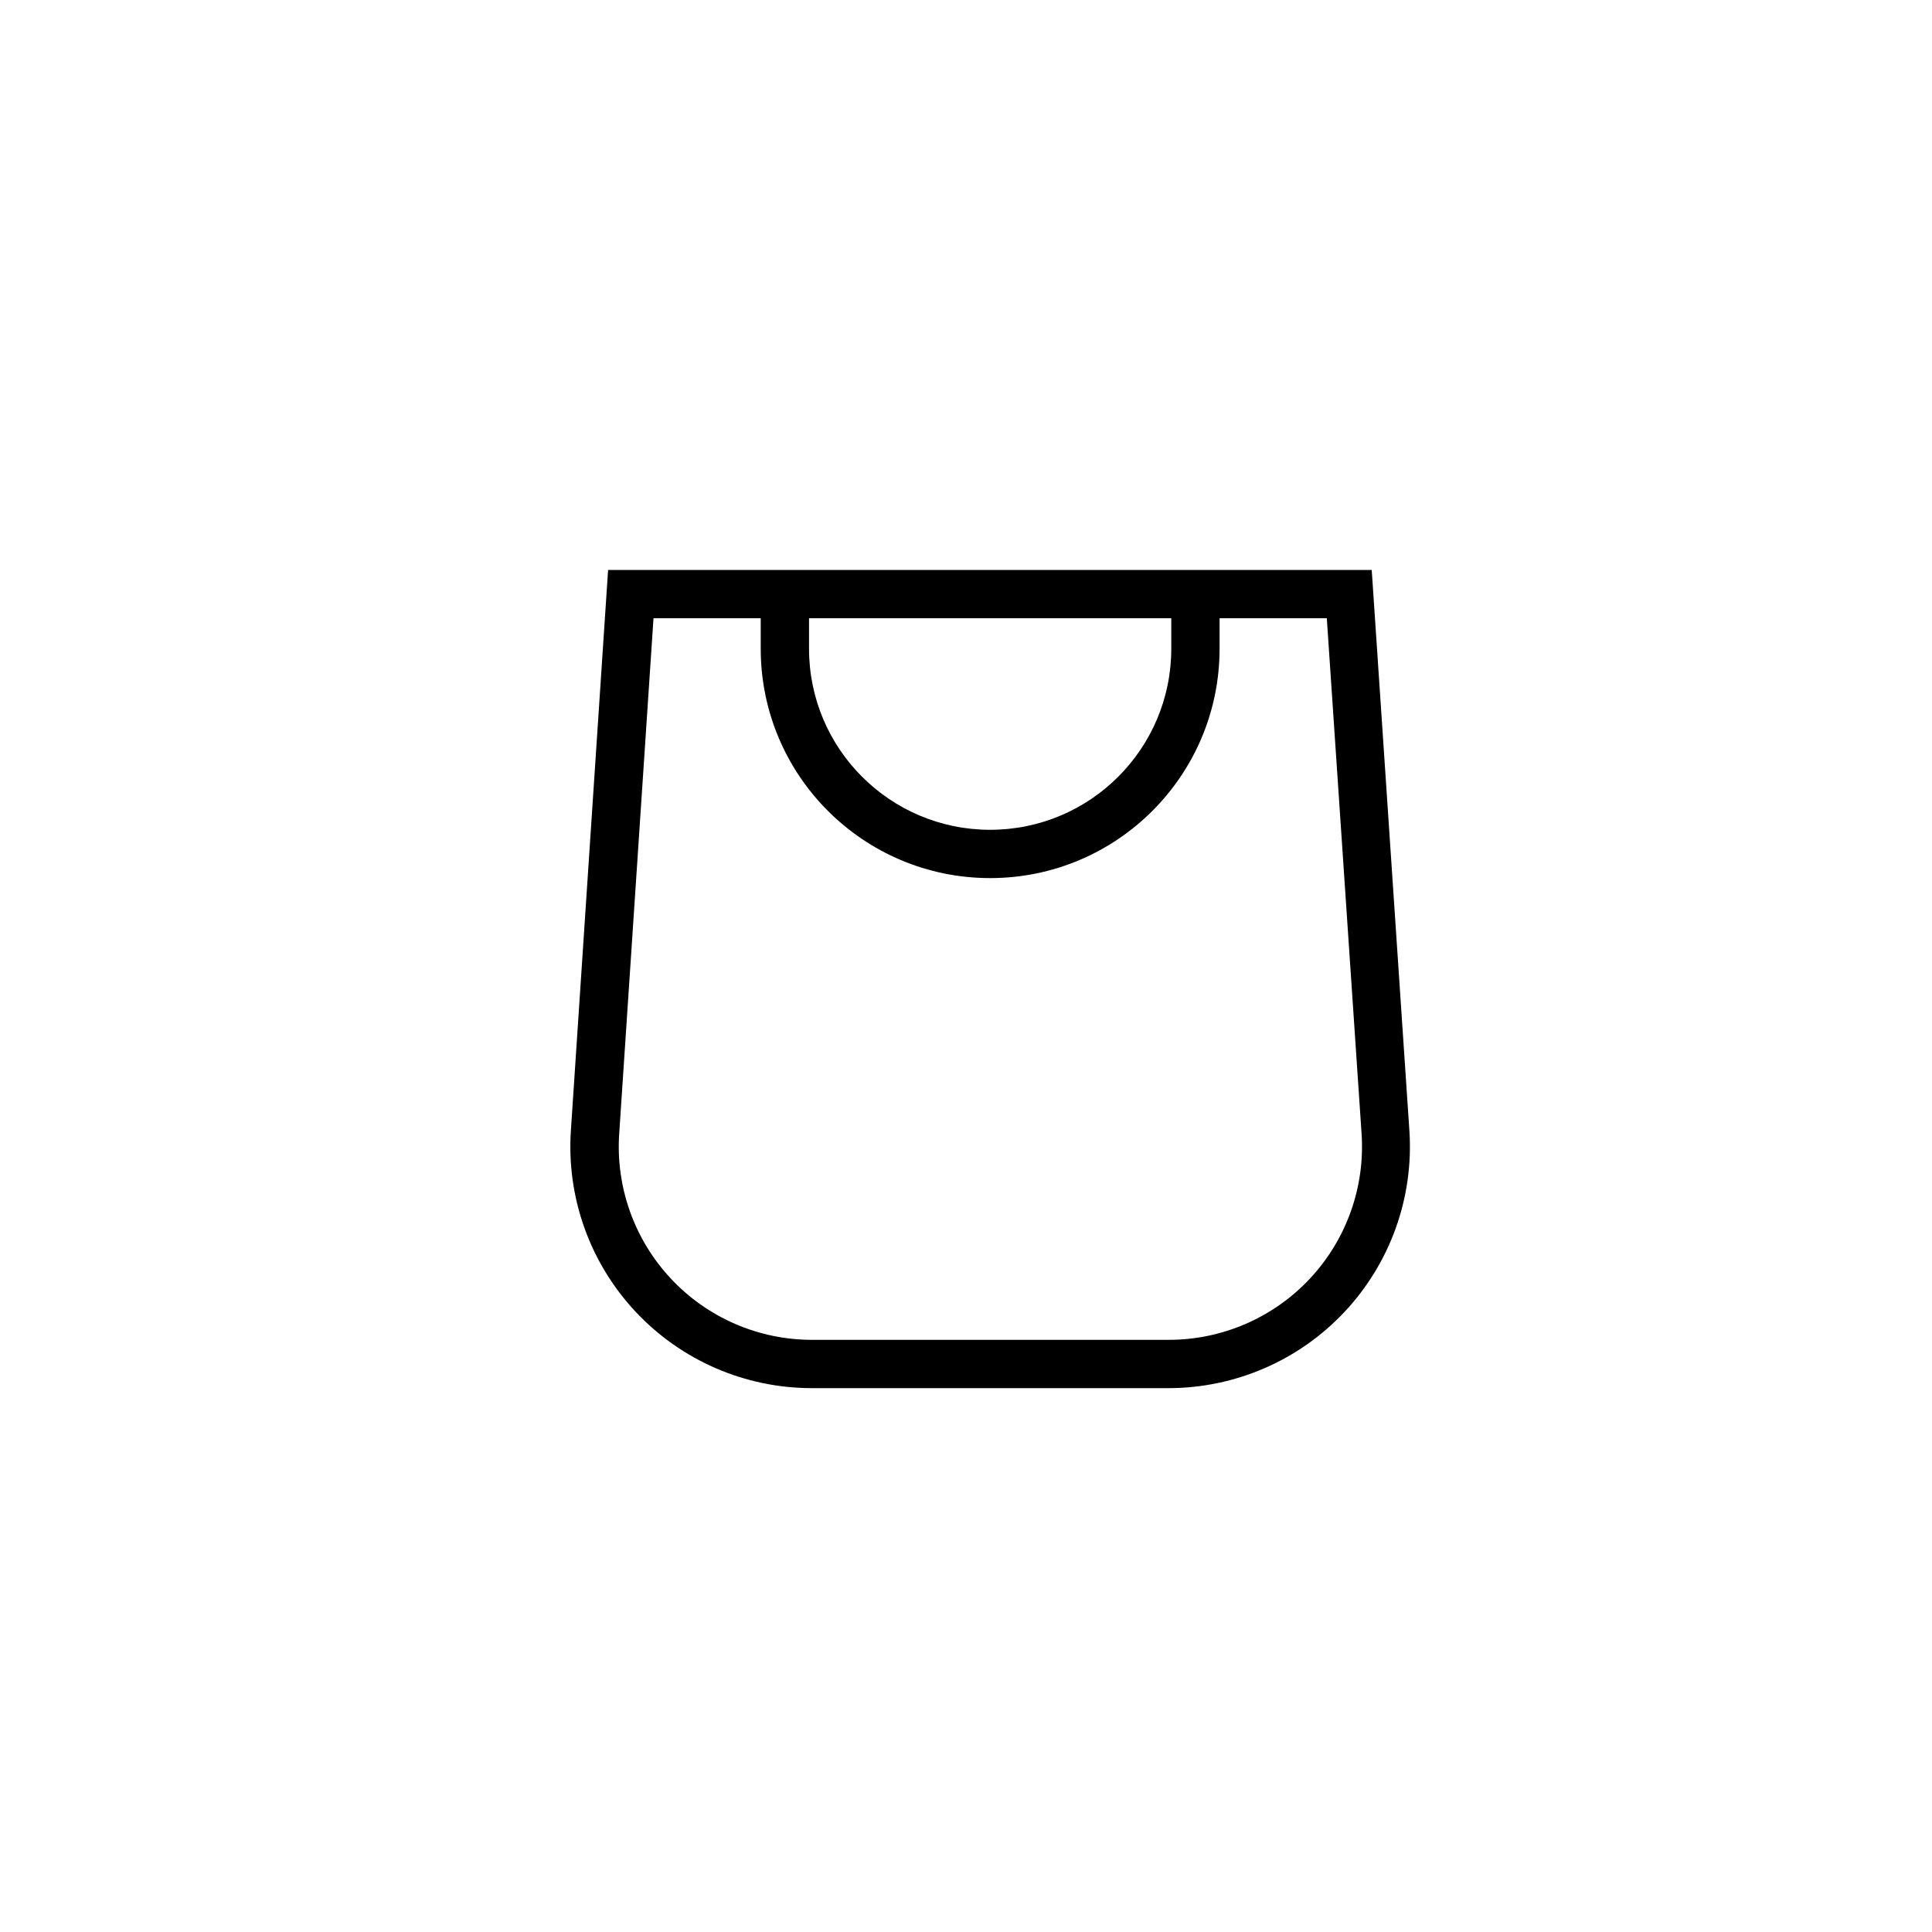
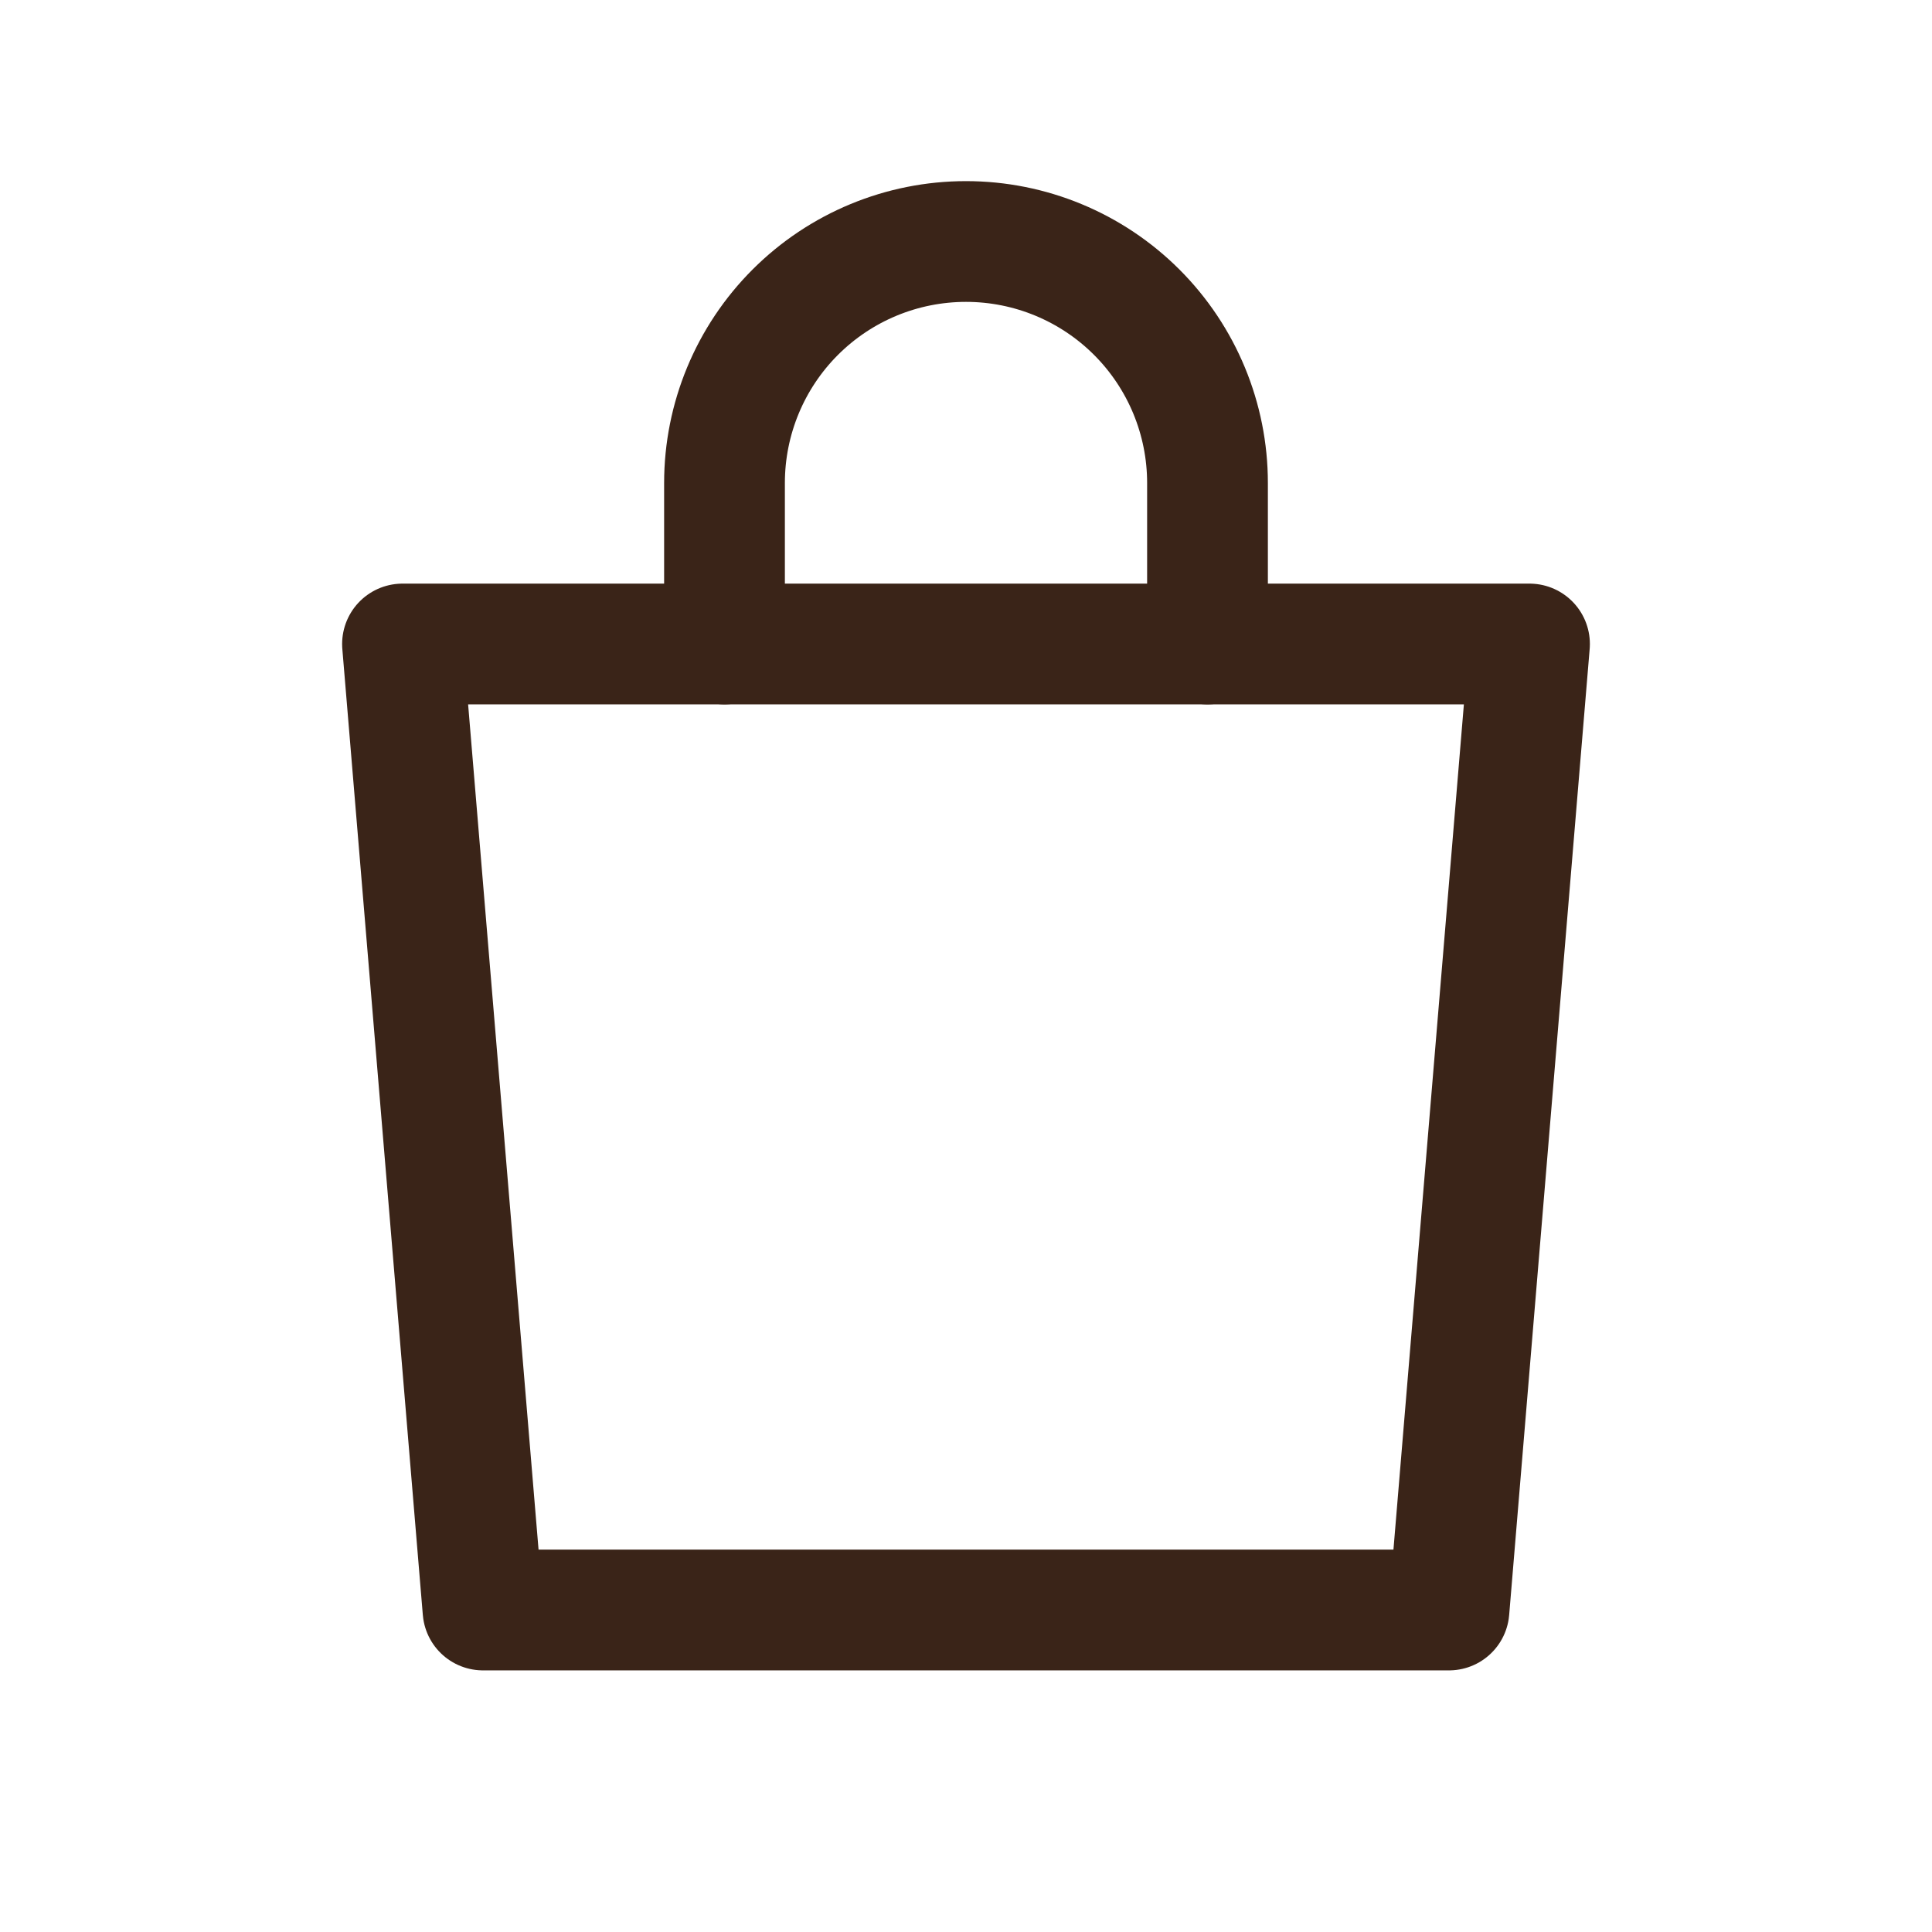
- <svg xmlns="http://www.w3.org/2000/svg" fill="none" class="icon icon-cart-empty" viewBox="0 0 40 40">
-   <path fill="currentColor" fill-rule="evenodd" d="M15.75 11.8h-3.16l-.77 11.6a5 5 0 0 0 4.99 5.34h7.38a5 5 0 0 0 4.99-5.33L28.4 11.8zm0 1h-2.22l-.71 10.67a4 4 0 0 0 3.99 4.27h7.38a4 4 0 0 0 4-4.27l-.72-10.67h-2.22v.63a4.75 4.75 0 1 1-9.5 0zm8.5 0h-7.5v.63a3.75 3.75 0 1 0 7.5 0z" />
+ <svg xmlns="http://www.w3.org/2000/svg" width="18" height="18" viewBox="0 0 18 18" fill="none">
+   <path d="M3.75 6H14.25L13.5 15H4.5L3.75 6Z" stroke-width="1.125" stroke-linecap="round" stroke-linejoin="round" stroke="#3A2418" />
+   <path d="M6.75 6V4.5C6.75 3.903 6.987 3.331 7.409 2.909C7.831 2.487 8.403 2.25 9 2.25C9.597 2.25 10.169 2.487 10.591 2.909C11.013 3.331 11.25 3.903 11.25 4.5V6" stroke-width="1.125" stroke-linecap="round" stroke-linejoin="round" stroke="#3A2418" />
</svg>
